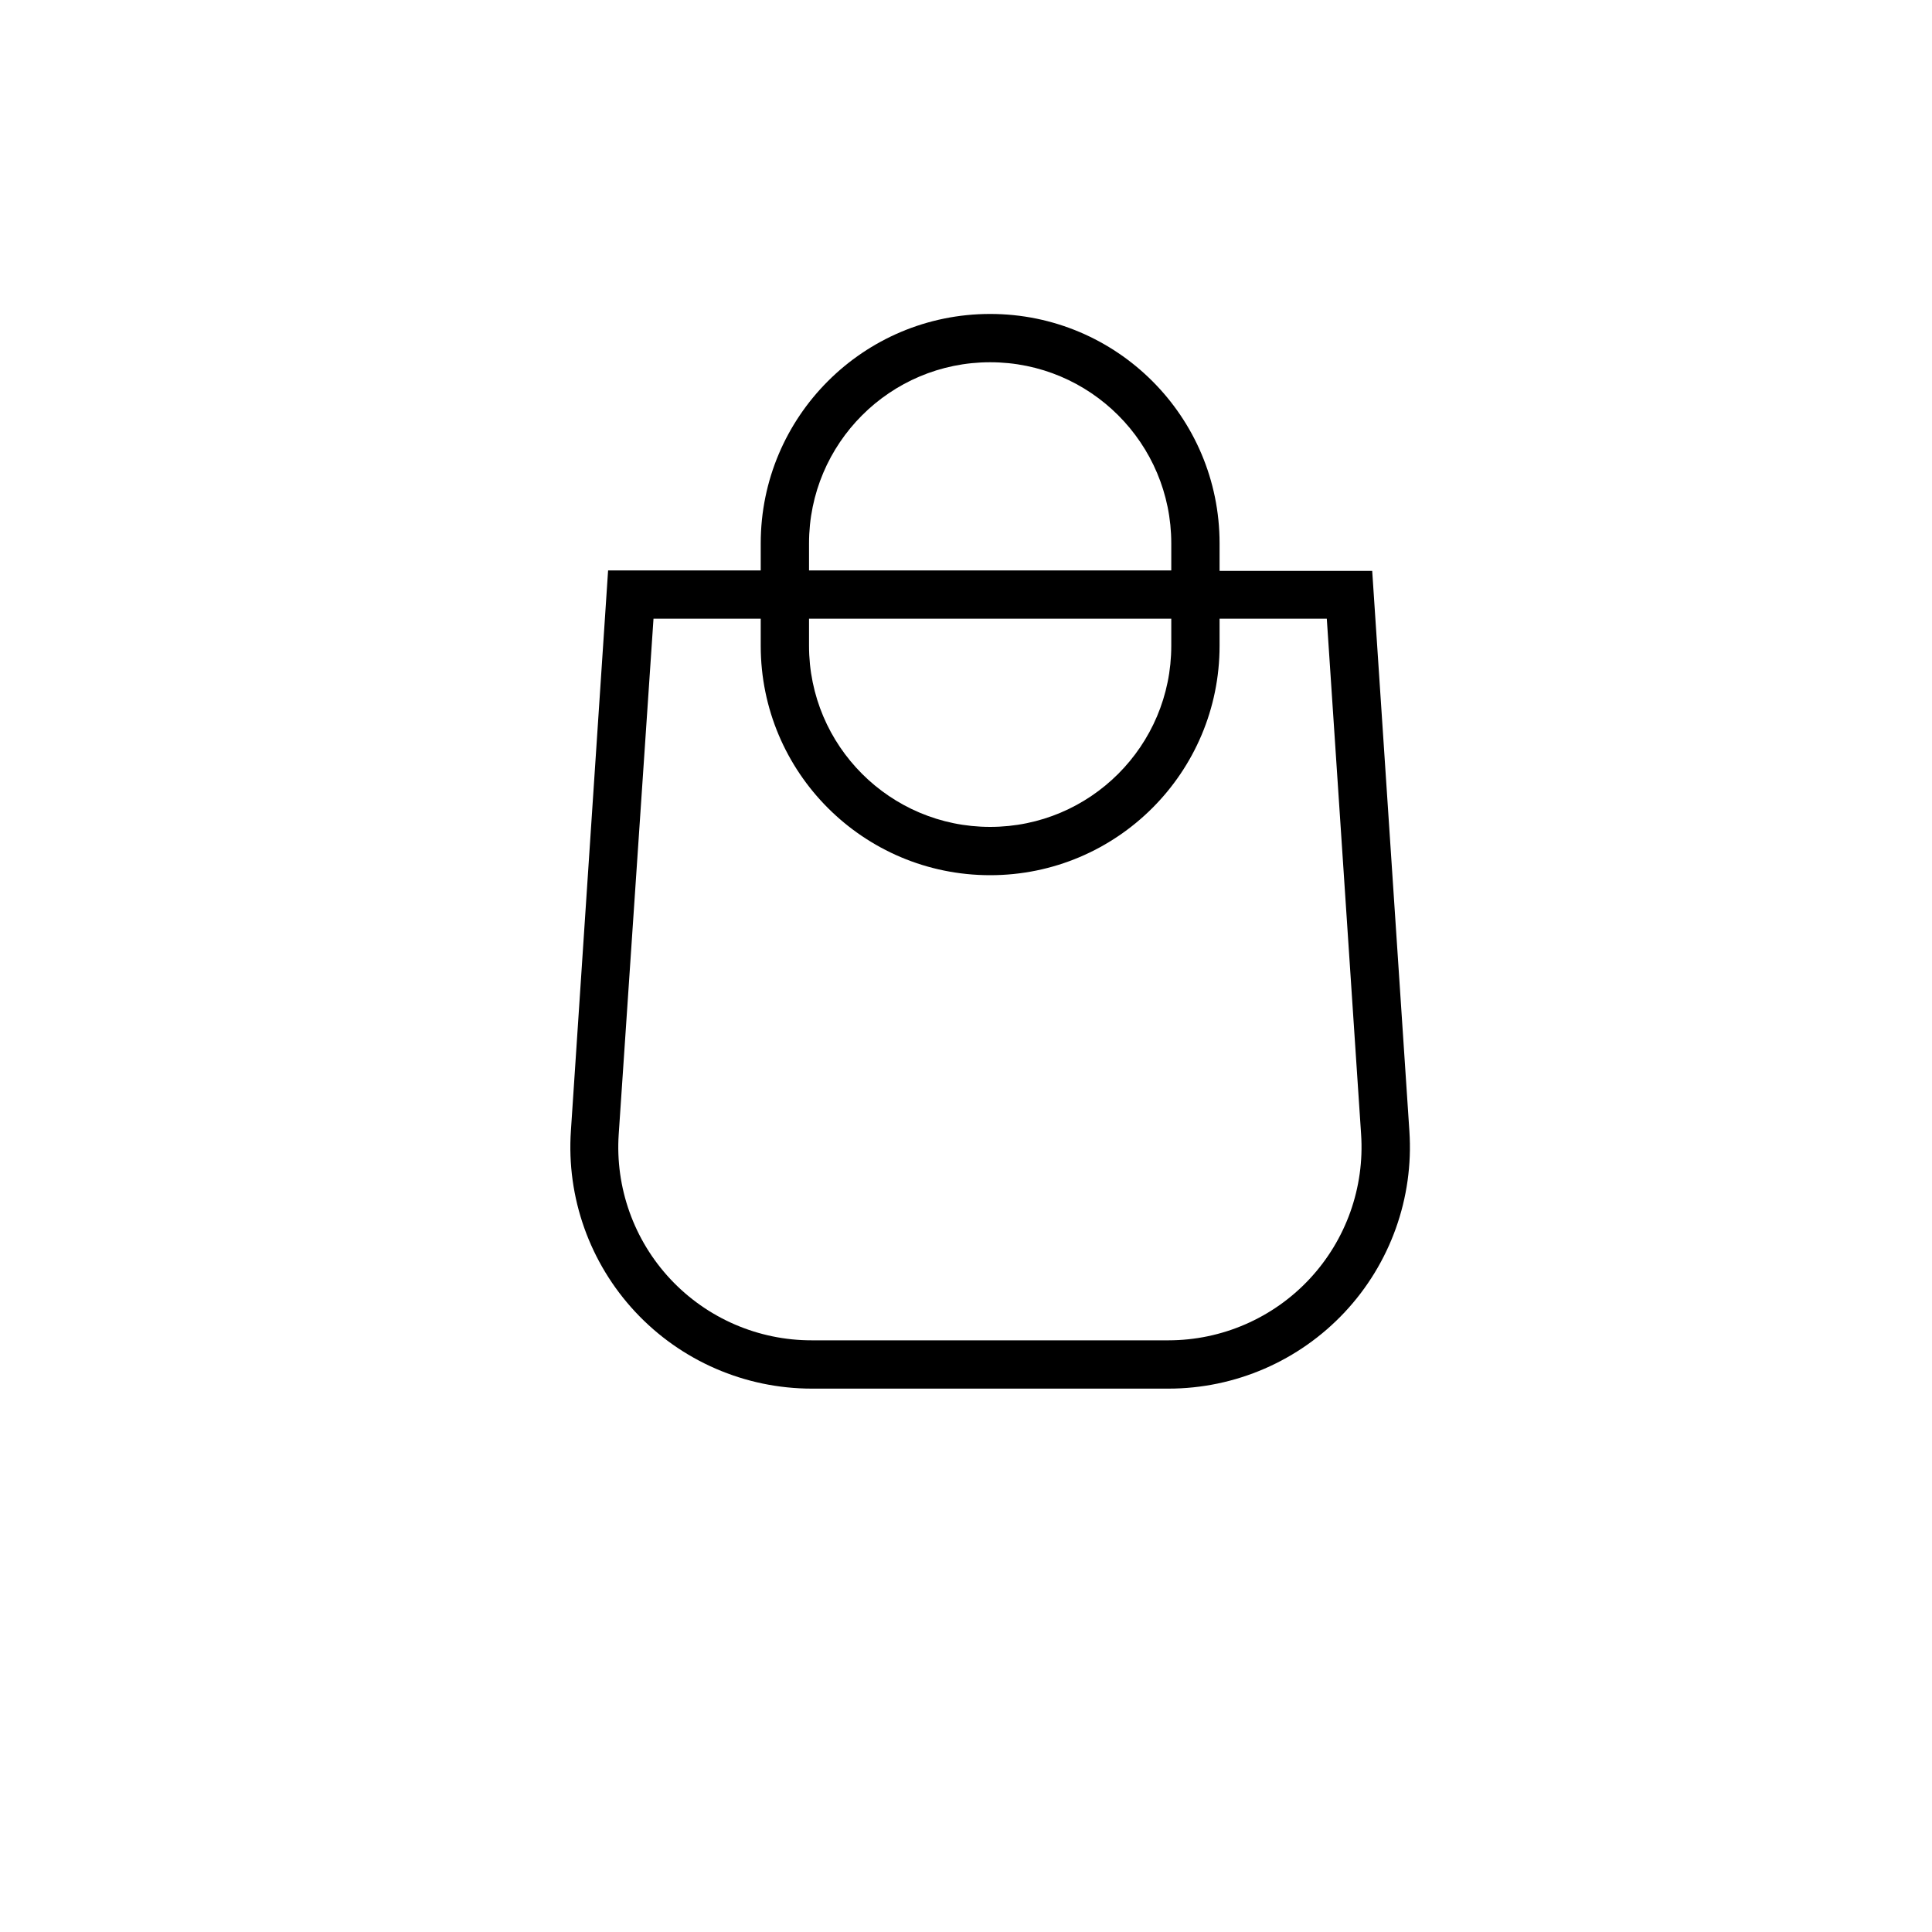
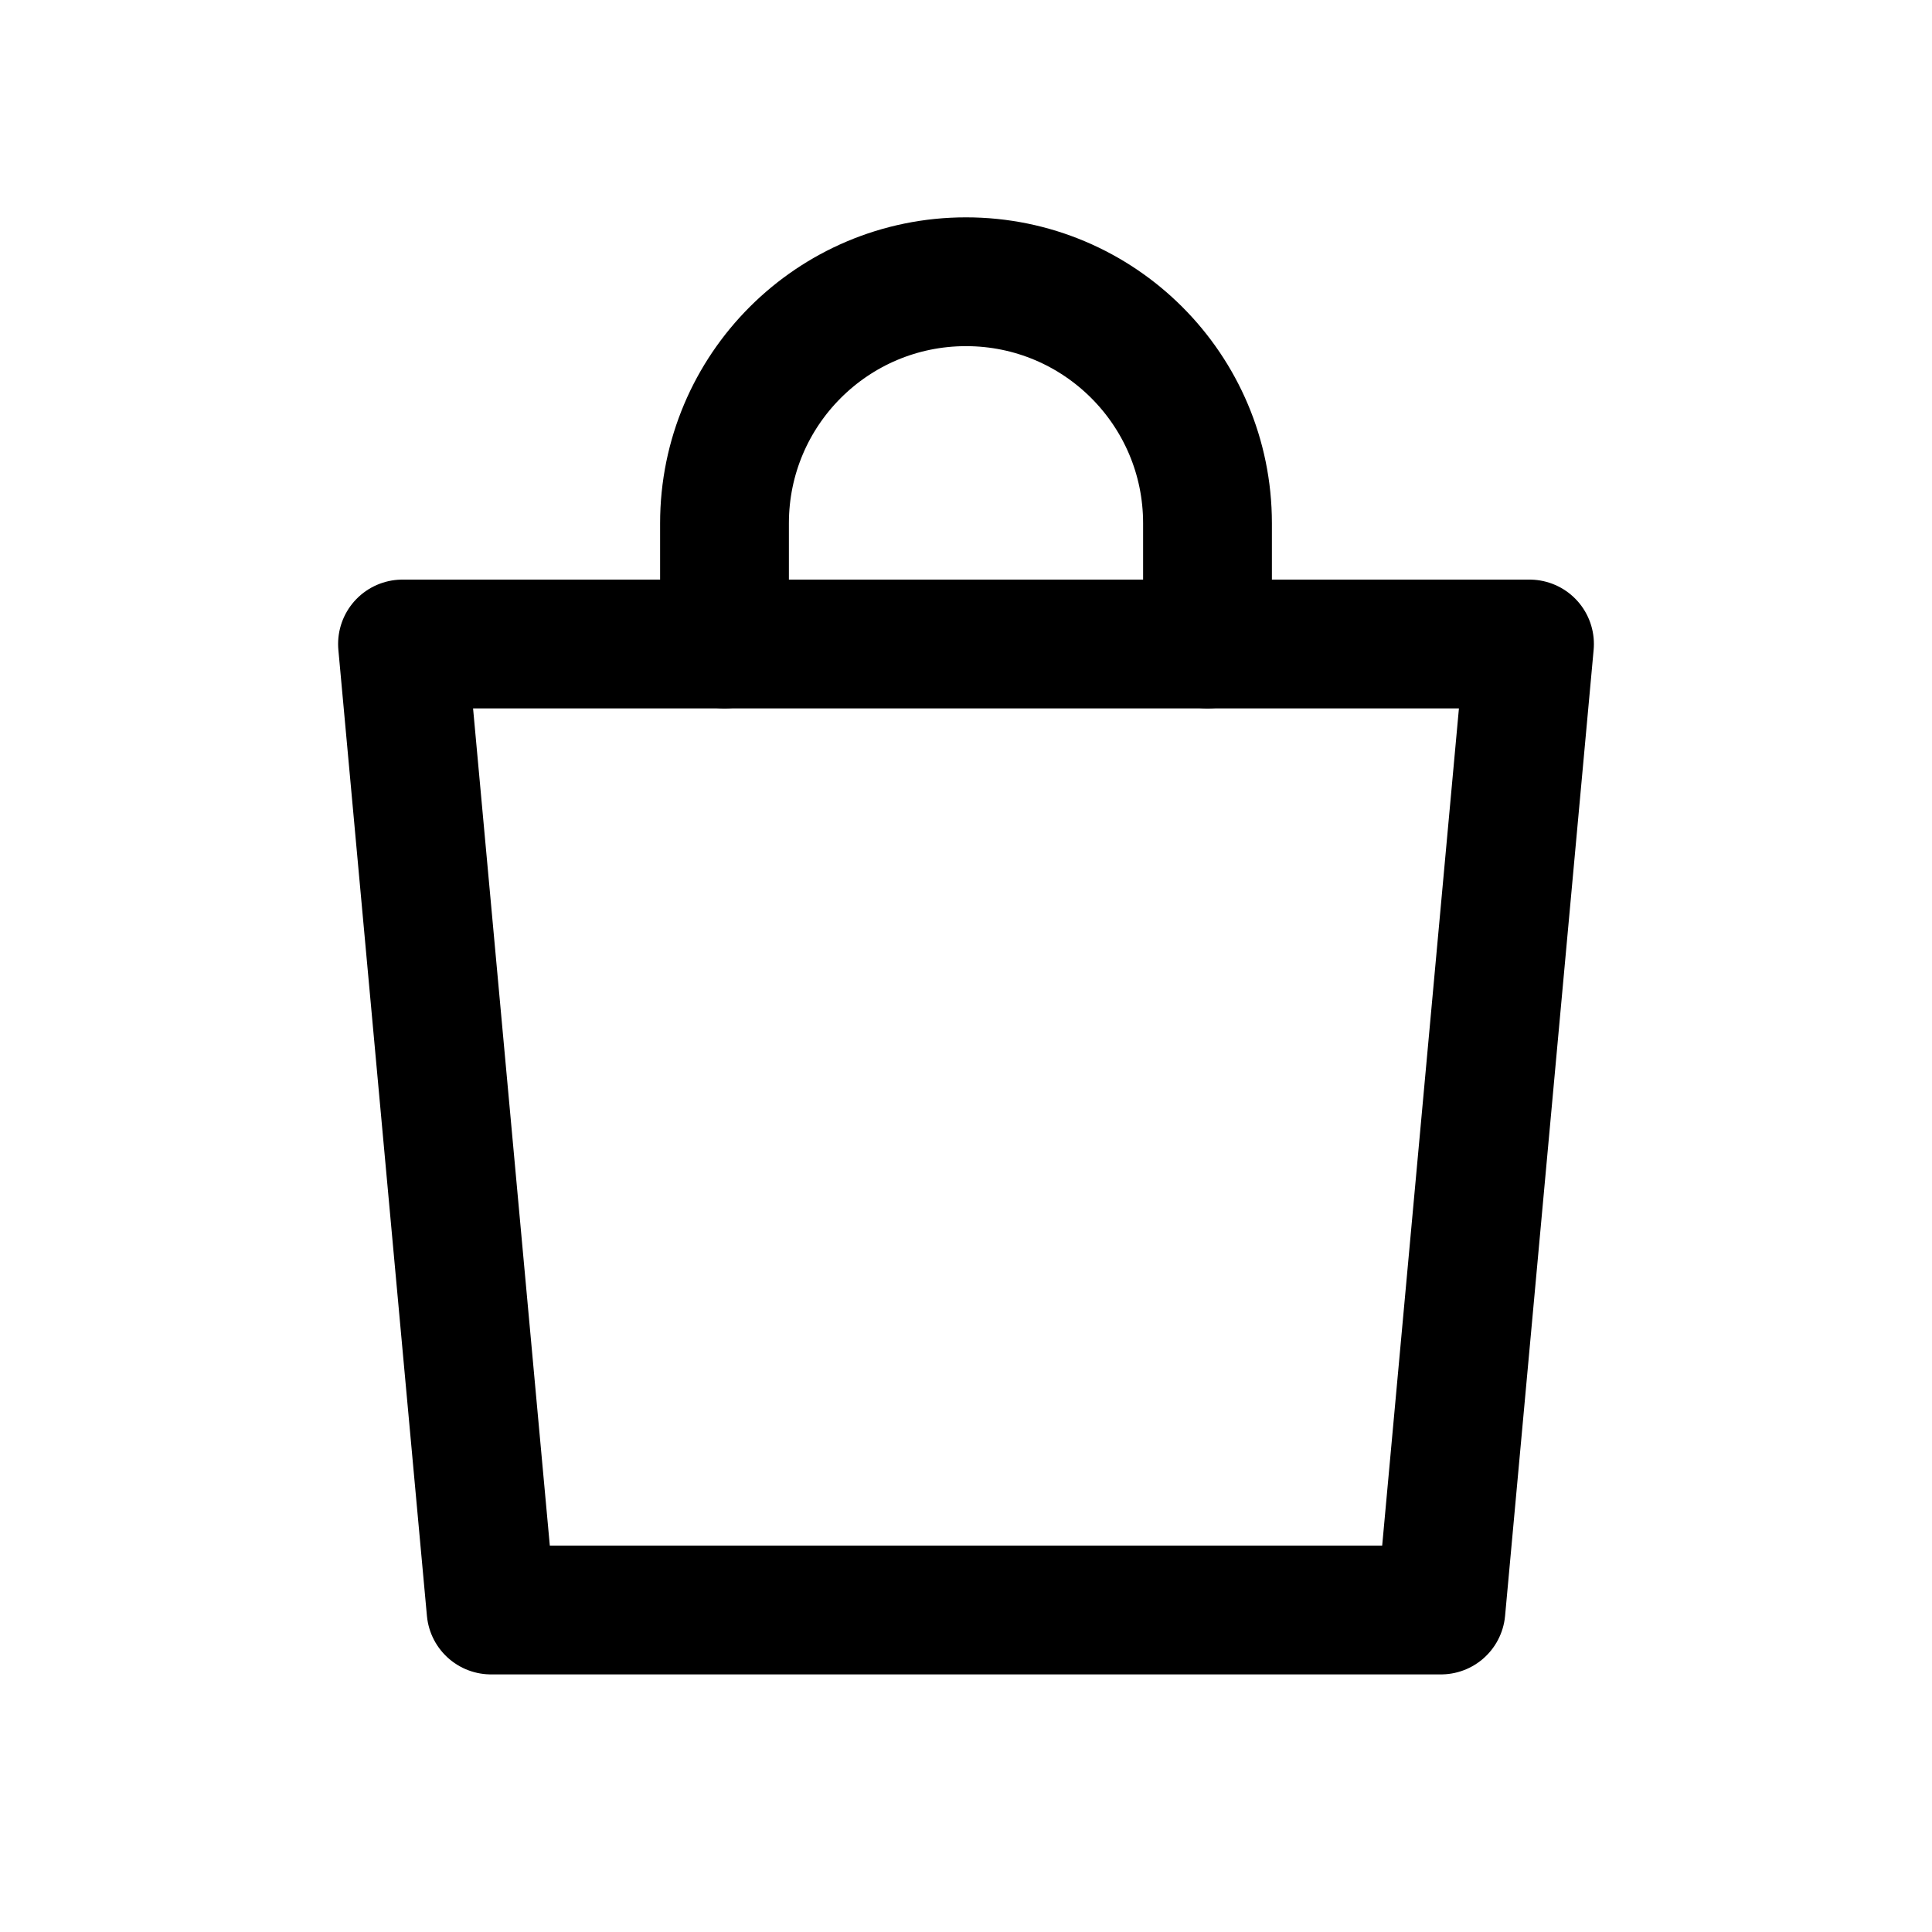
- <svg xmlns="http://www.w3.org/2000/svg" fill="none" class="icon icon-cart" viewBox="0 0 40 40">
-   <path fill="currentColor" fill-rule="evenodd" d="M20.5 6.5a4.75 4.75 0 0 0-4.75 4.75v.56h-3.16l-.77 11.6a5 5 0 0 0 4.99 5.34h7.38a5 5 0 0 0 4.99-5.33l-.77-11.6h-3.16v-.57A4.75 4.75 0 0 0 20.5 6.5m3.75 5.31v-.56a3.75 3.75 0 1 0-7.5 0v.56zm-7.5 1h7.5v.56a3.75 3.75 0 1 1-7.5 0zm-1 0v.56a4.75 4.75 0 1 0 9.5 0v-.56h2.22l.71 10.67a4 4 0 0 1-3.99 4.27h-7.38a4 4 0 0 1-4-4.27l.72-10.67z" />
+ <svg viewBox="0 0 24 24" class="icon icon-cart" fill="none" stroke="currentColor" stroke-width="1.6" stroke-linecap="round" stroke-linejoin="round">
+   <path d="M5 8h14l-1.1 12H6.1z" />
+   <path d="M9 8V6.5a3 3 0 0 1 6 0V8" />
</svg>
